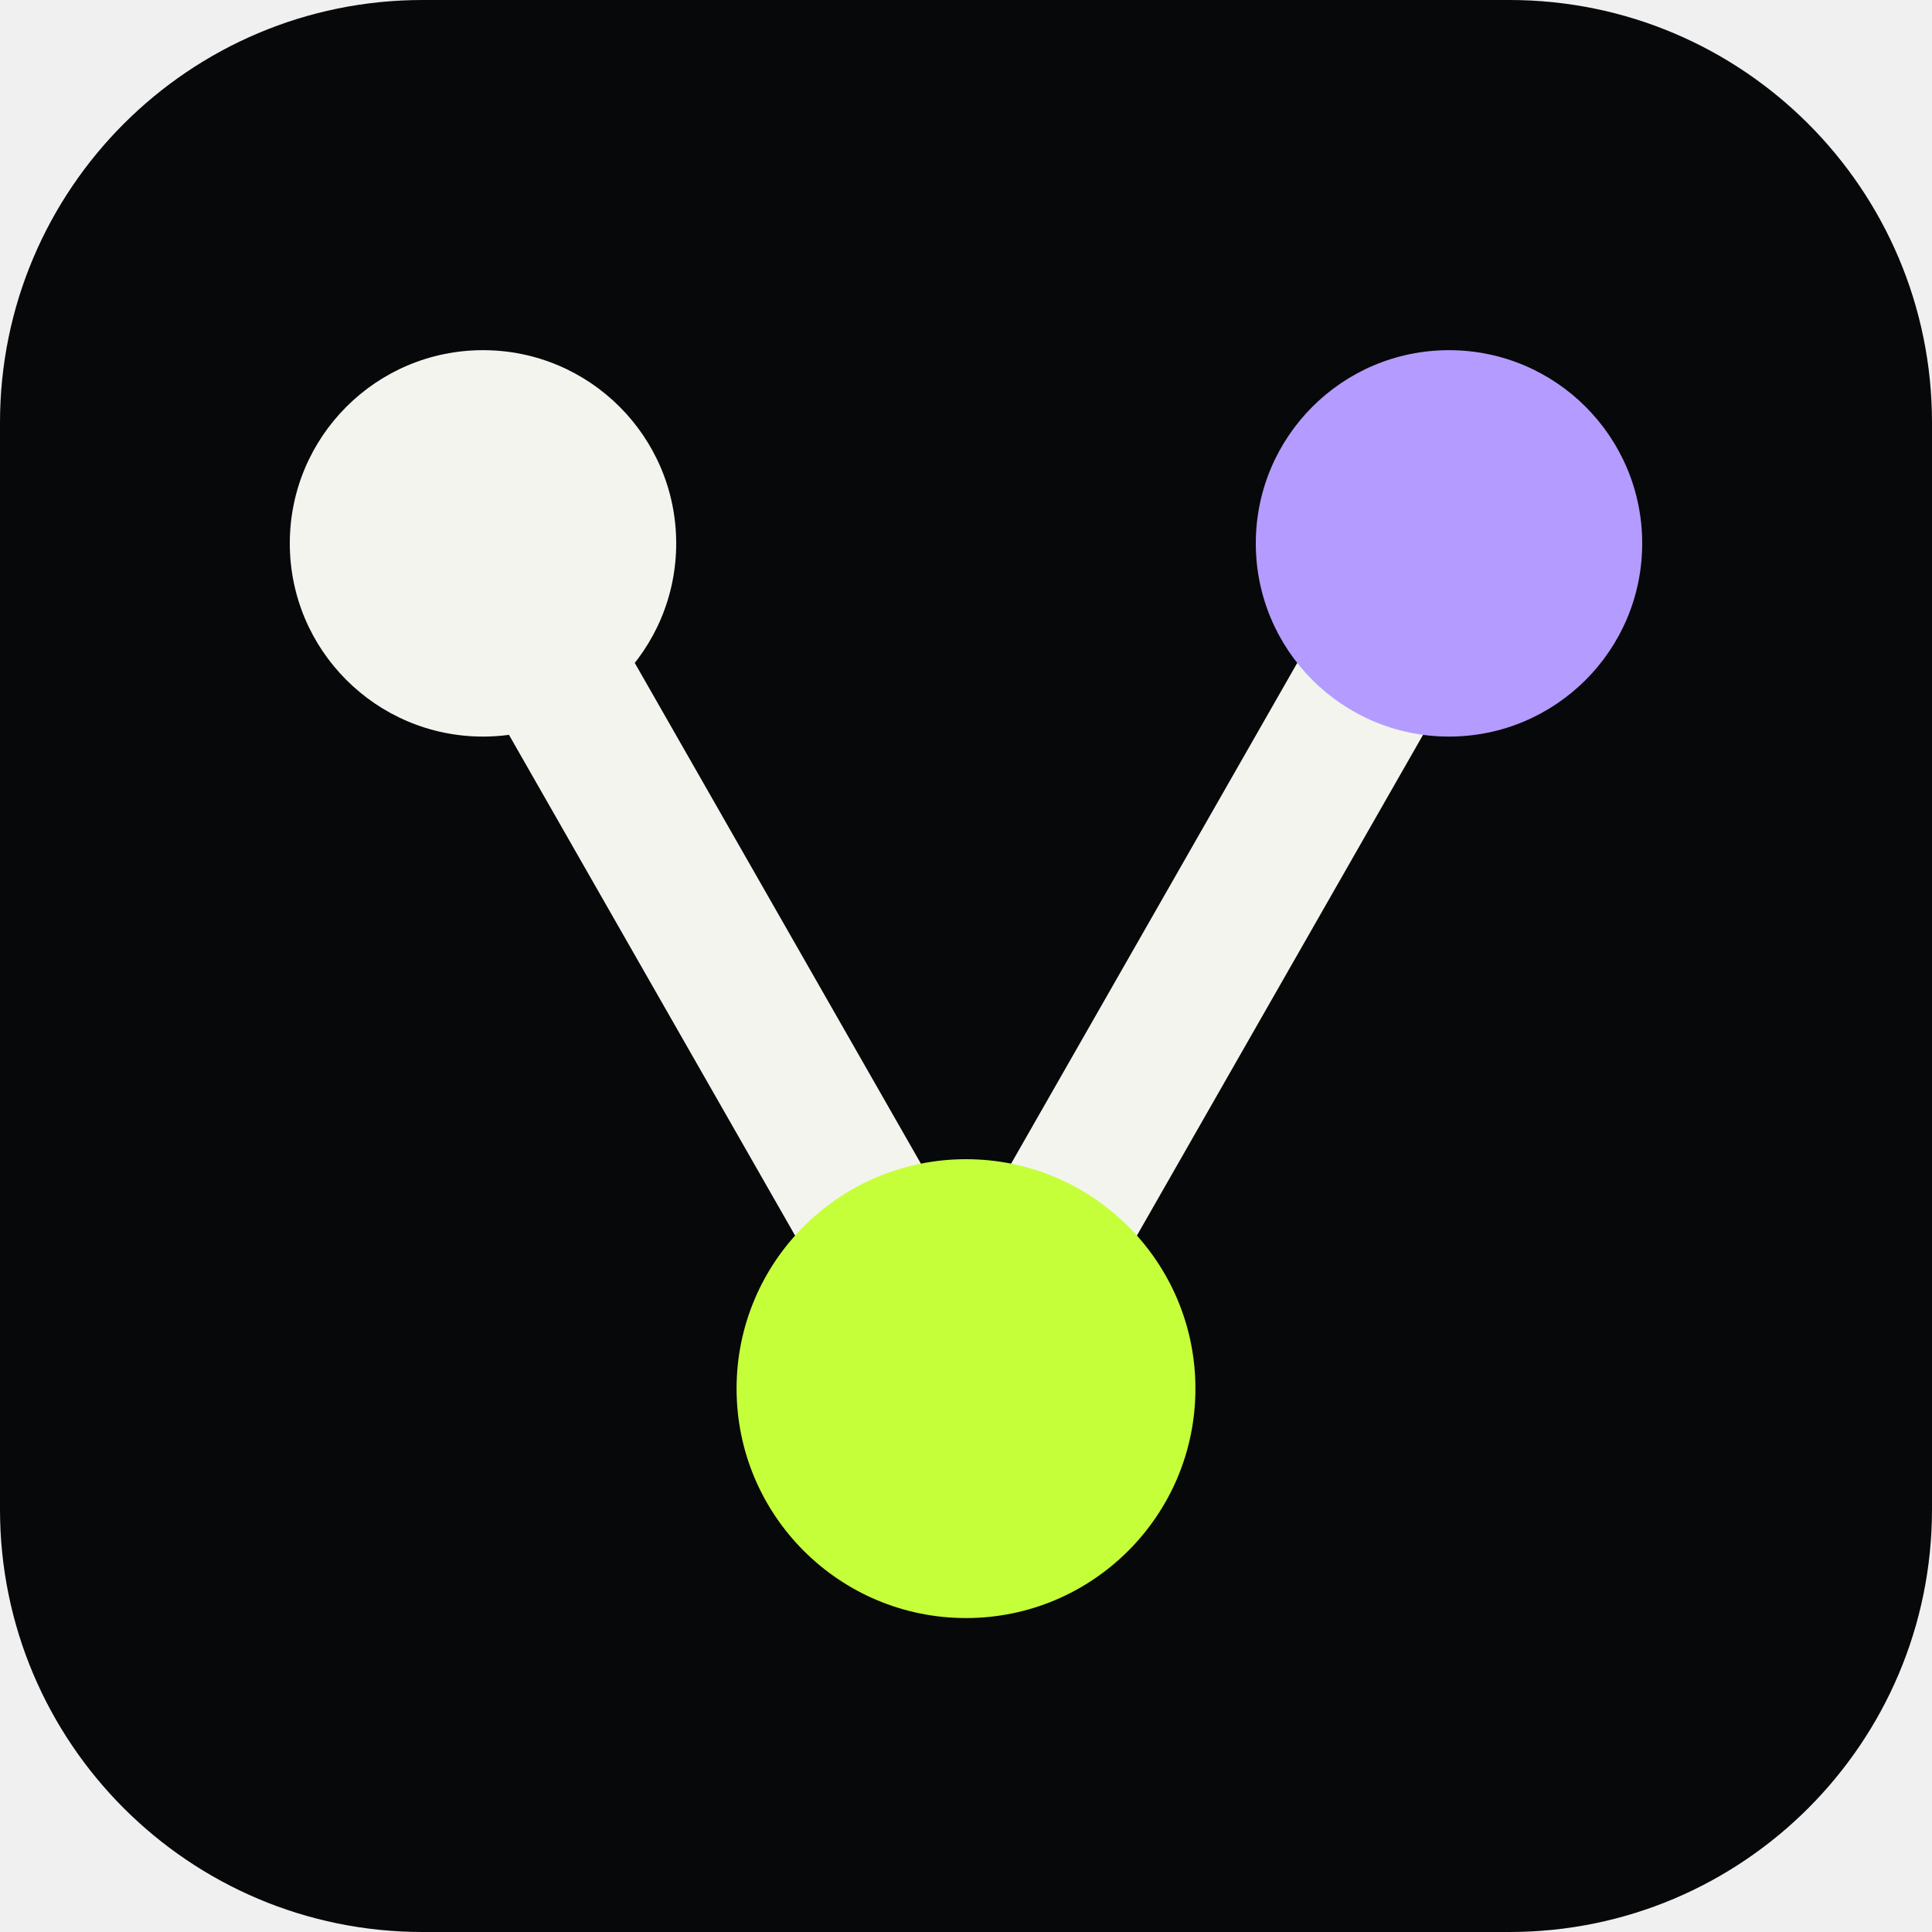
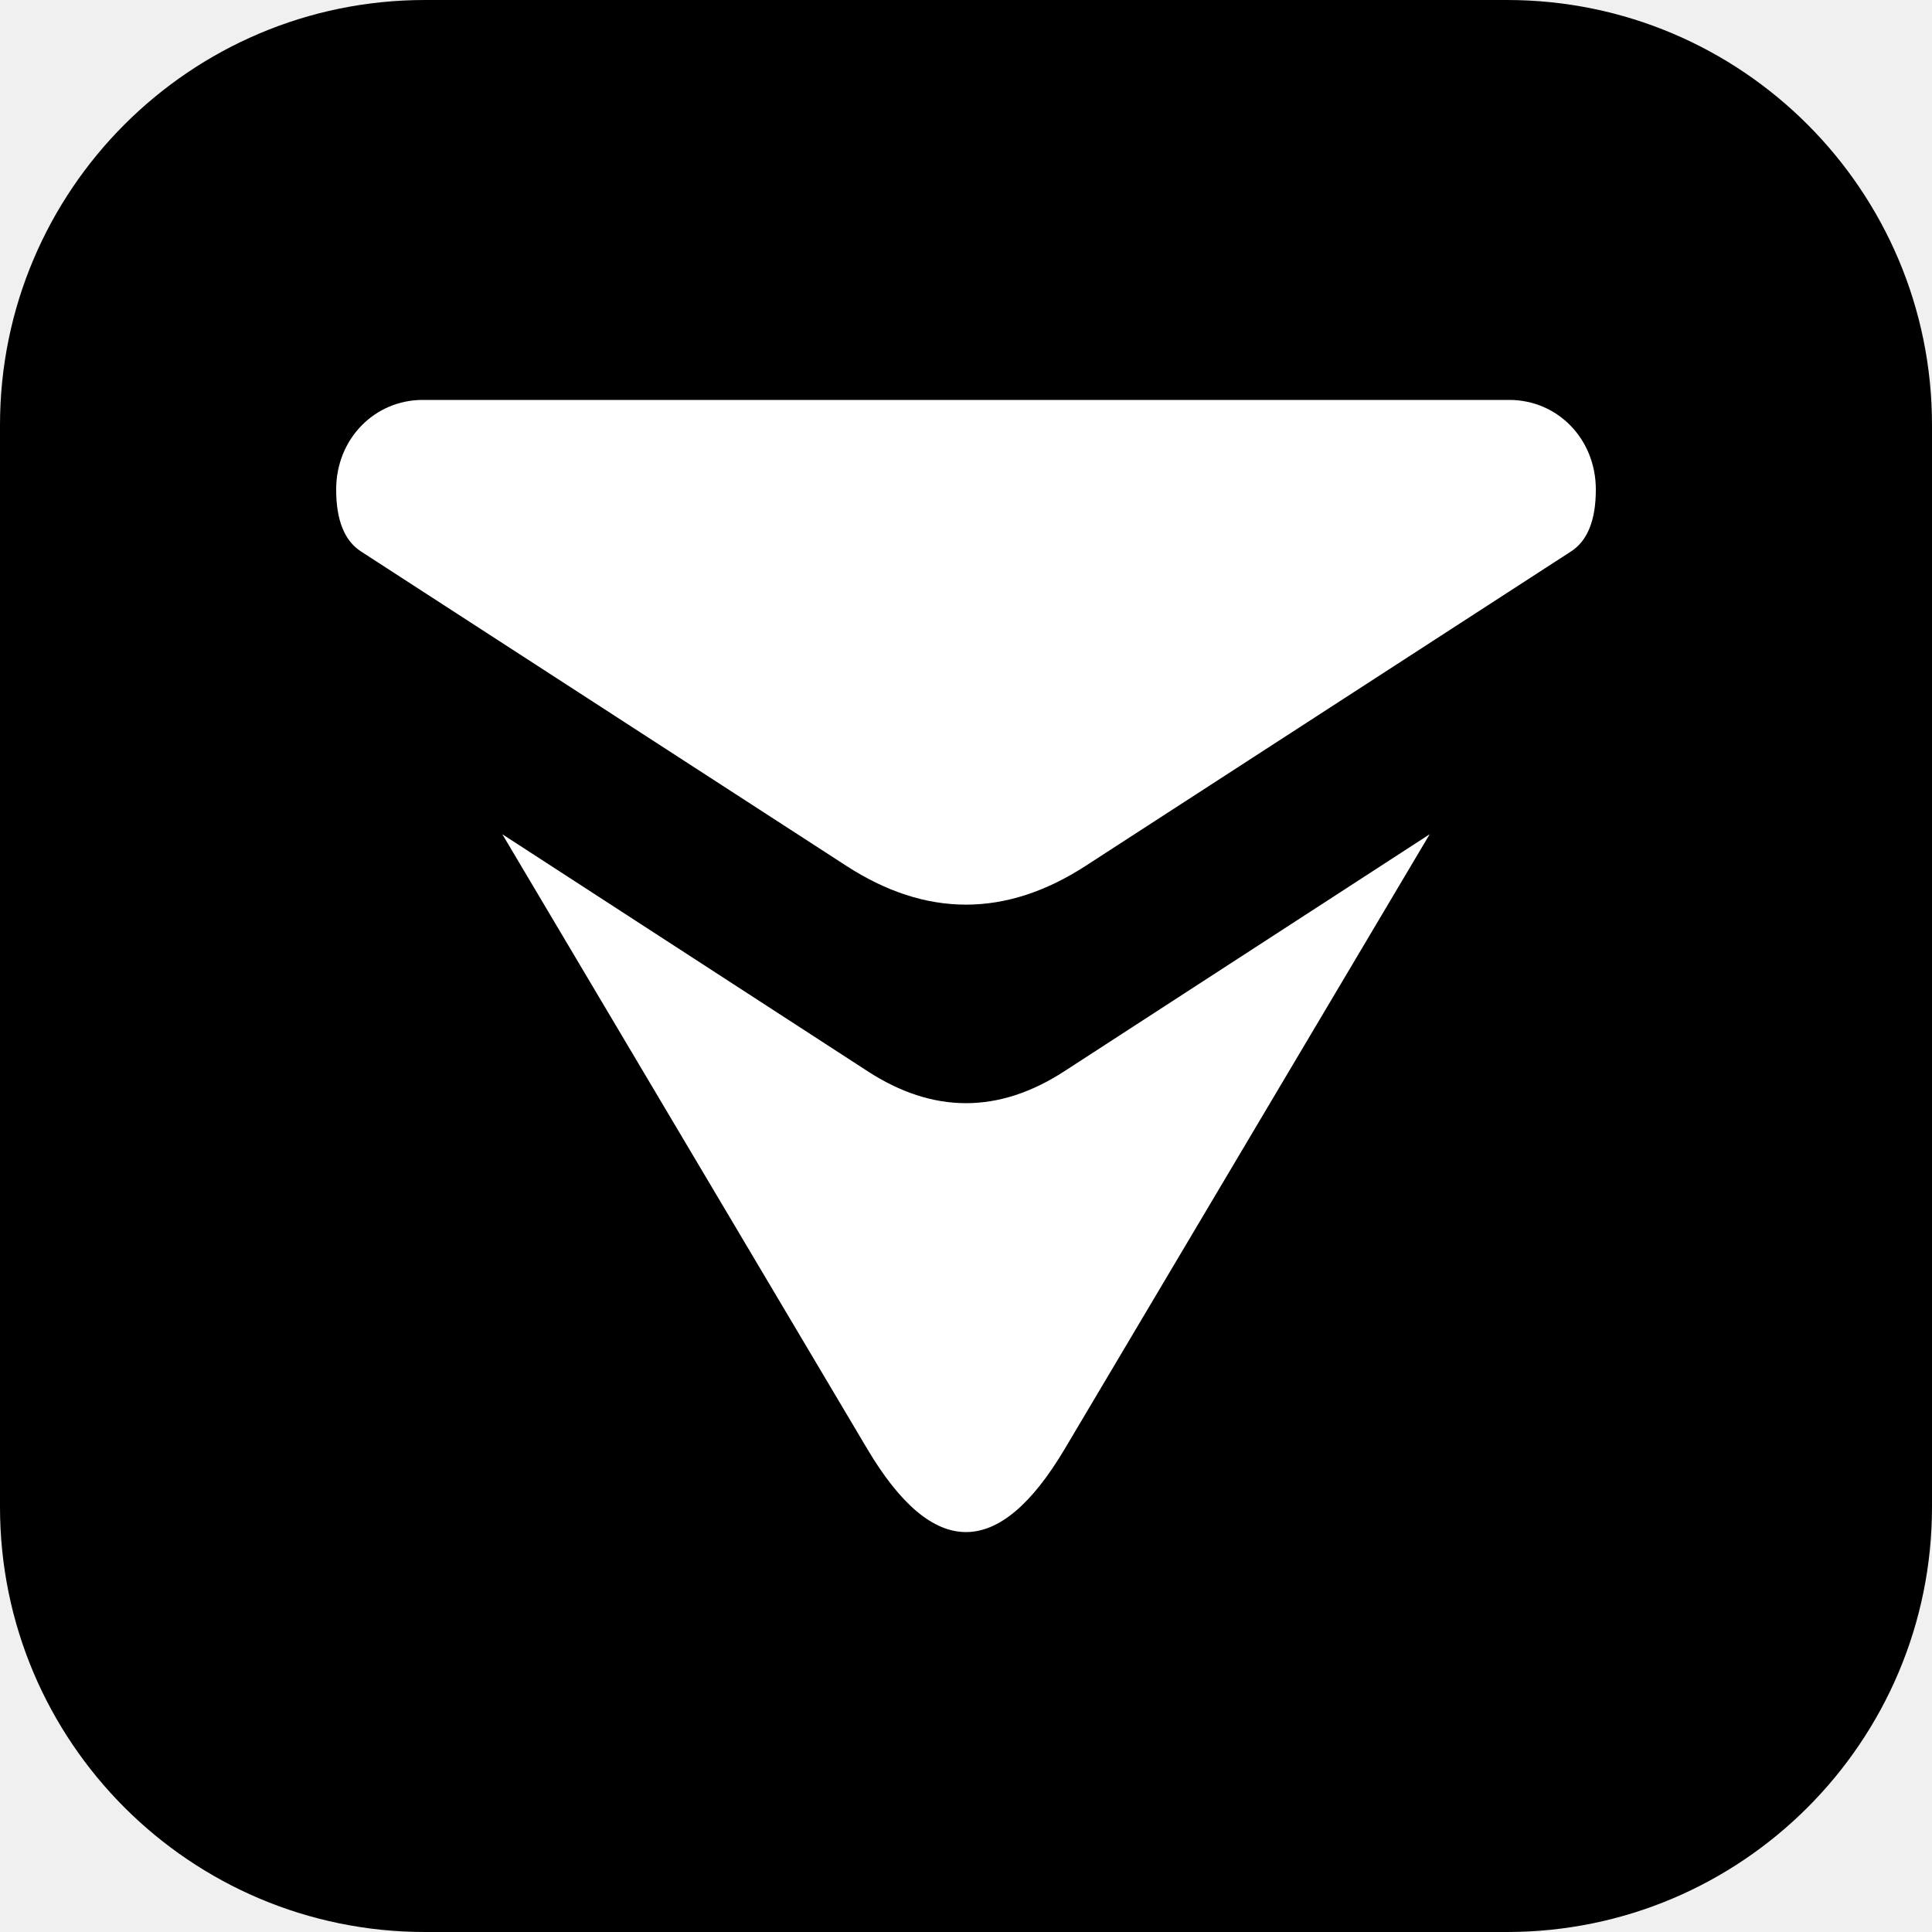
- <svg xmlns="http://www.w3.org/2000/svg" viewBox="0 0 32 32">
-   <rect width="32" height="32" rx="7" fill="#070809" />
-   <path d="M8 9 L16 23 L24 9" fill="none" stroke="#f3f4ee" stroke-width="2.4" stroke-linecap="round" />
-   <circle cx="8" cy="9" r="3.2" fill="#f3f4ee" />
-   <circle cx="24" cy="9" r="3.2" fill="#b49bff" />
-   <circle cx="16" cy="23" r="3.8" fill="#c5ff3a" />
+ <svg xmlns="http://www.w3.org/2000/svg" viewBox="0 0 1000 1000">
+   <rect width="1000" height="1000" rx="220" fill="#000000" />
+   <g transform="translate(174 207) scale(.8)" fill="#ffffff">
+     <path d="M56 0 H759 C790 0 815 25 815 58 Q815 87.6 799 98 L485 301.4 Q407.5 351.7 330 301.4 L16 98 Q0 87.6 0 58 C0 25 25 0 56 0 Z" />
+     <path d="M107.5 281 L343.8 679 Q407.5 786 471.2 679 L707.5 281 L471.2 434.3 Q407.5 475.7 343.8 434.3 Z" />
+   </g>
</svg>
